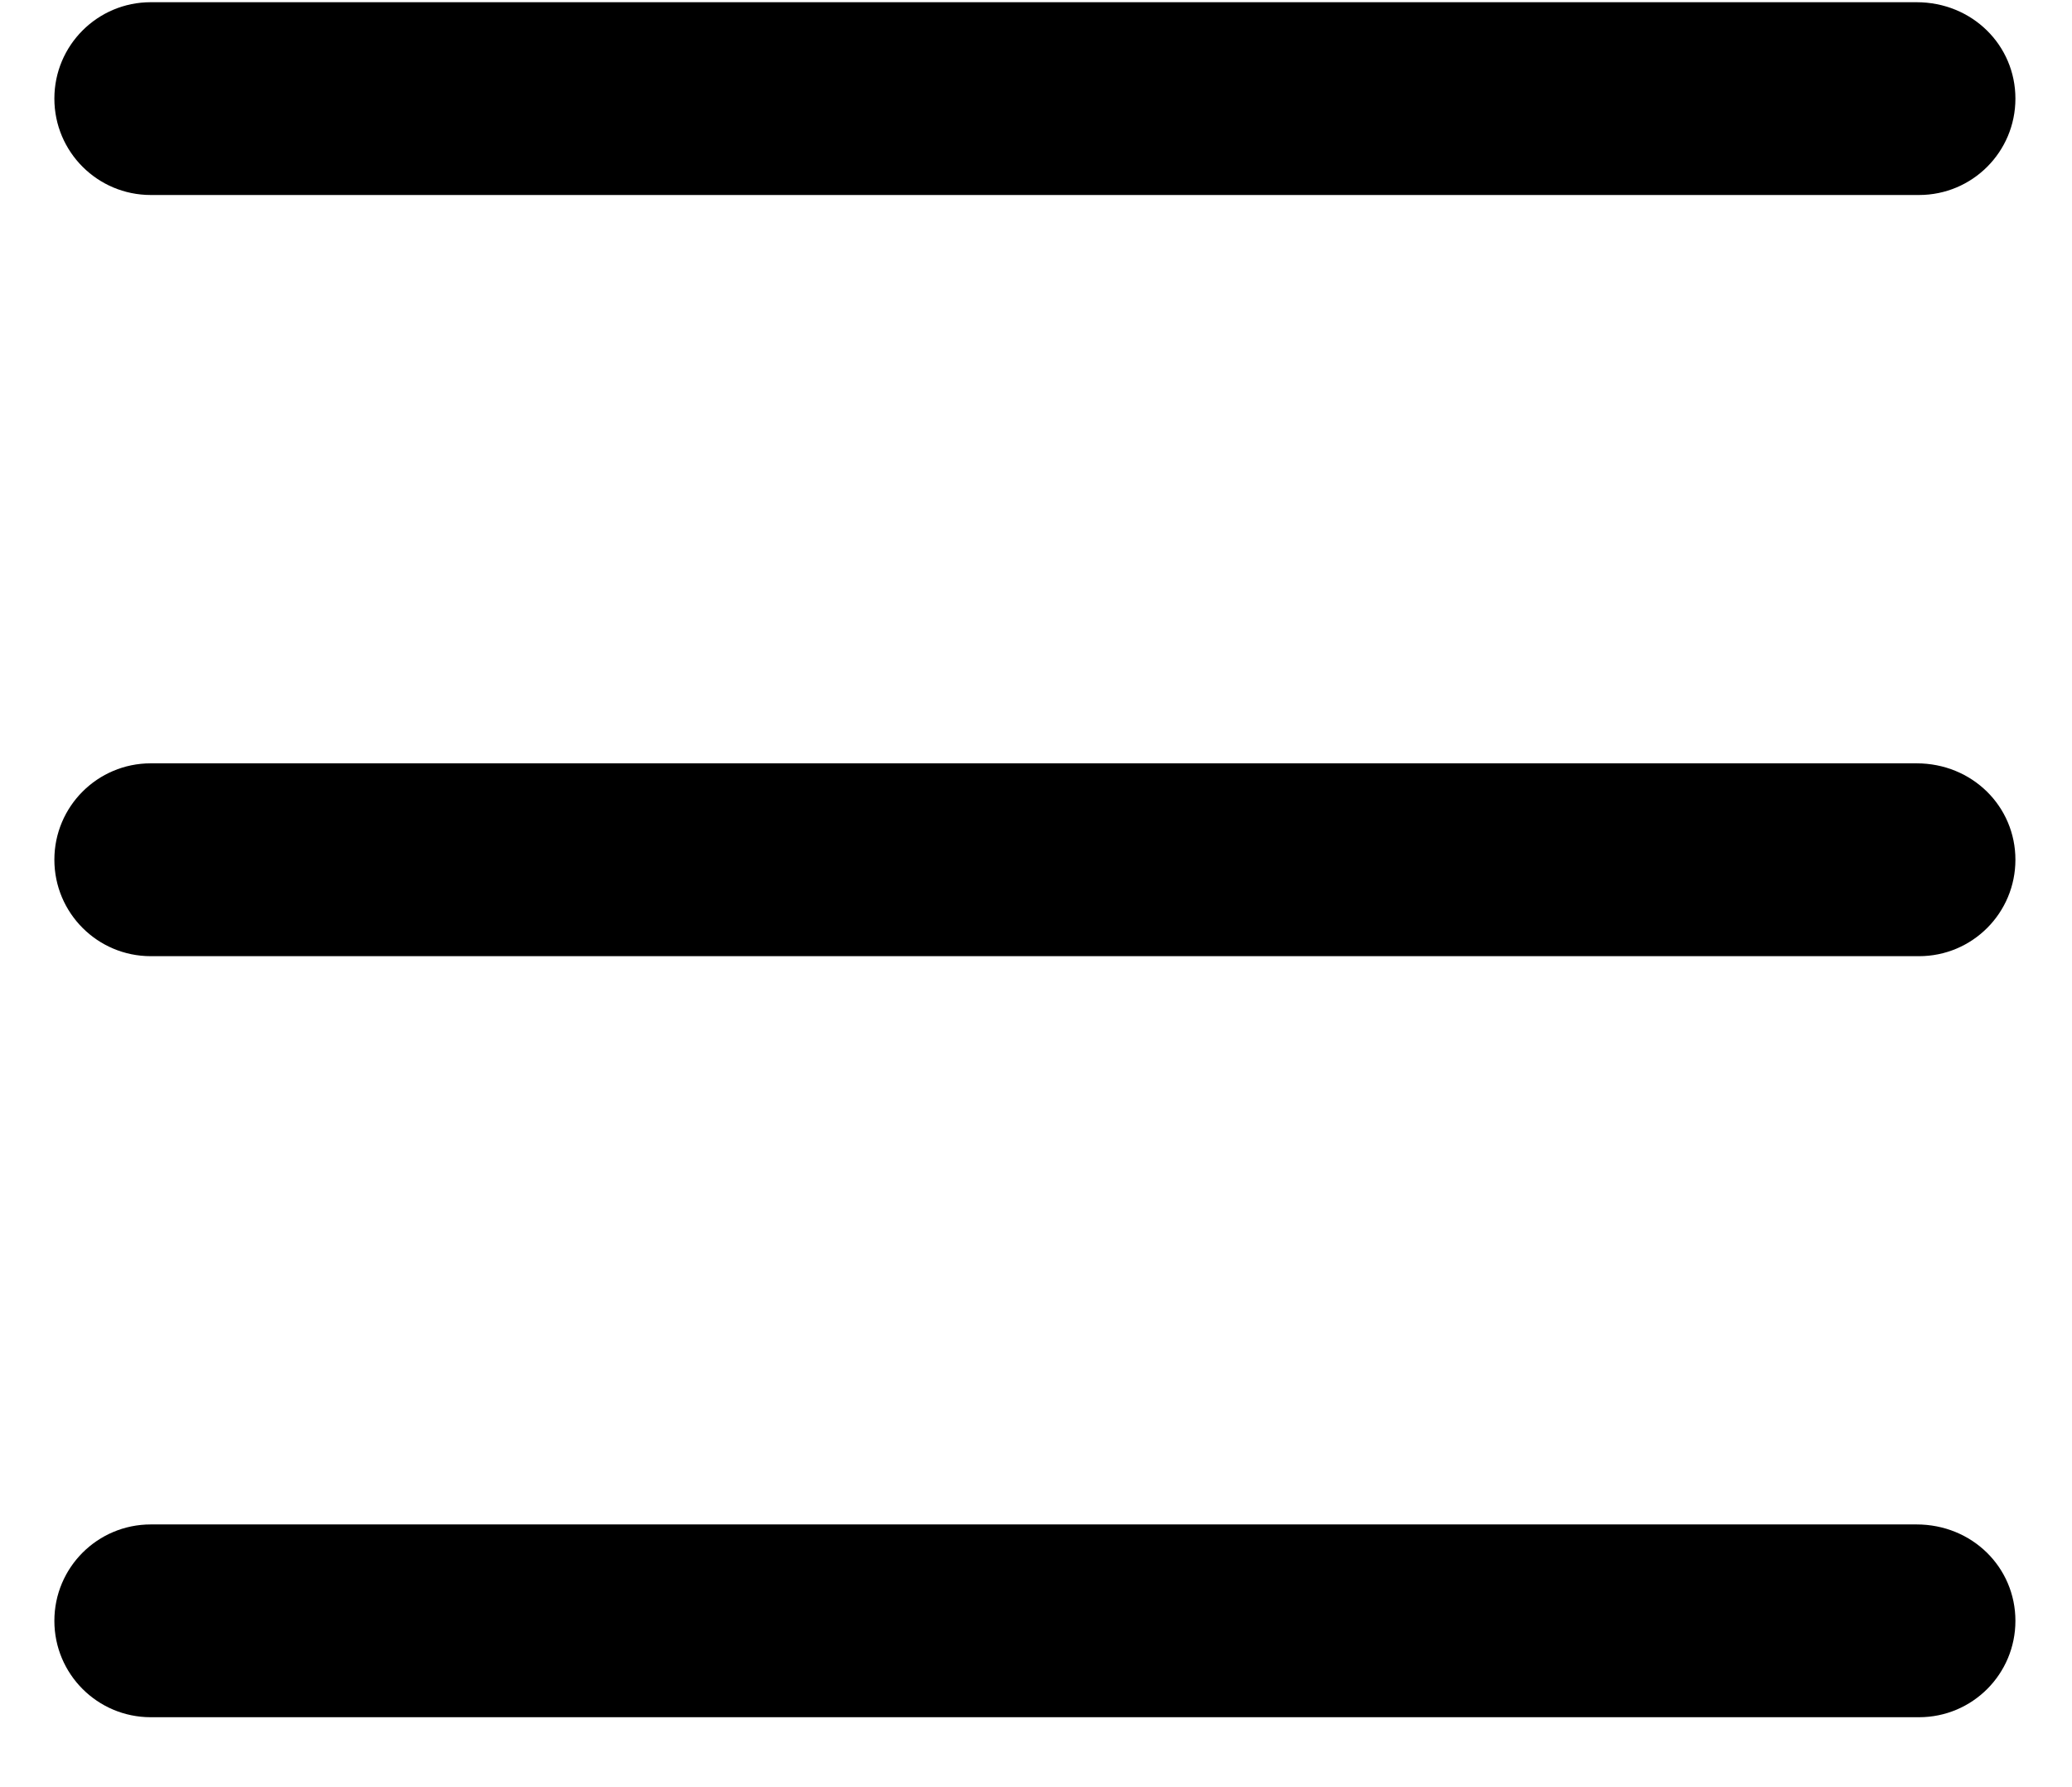
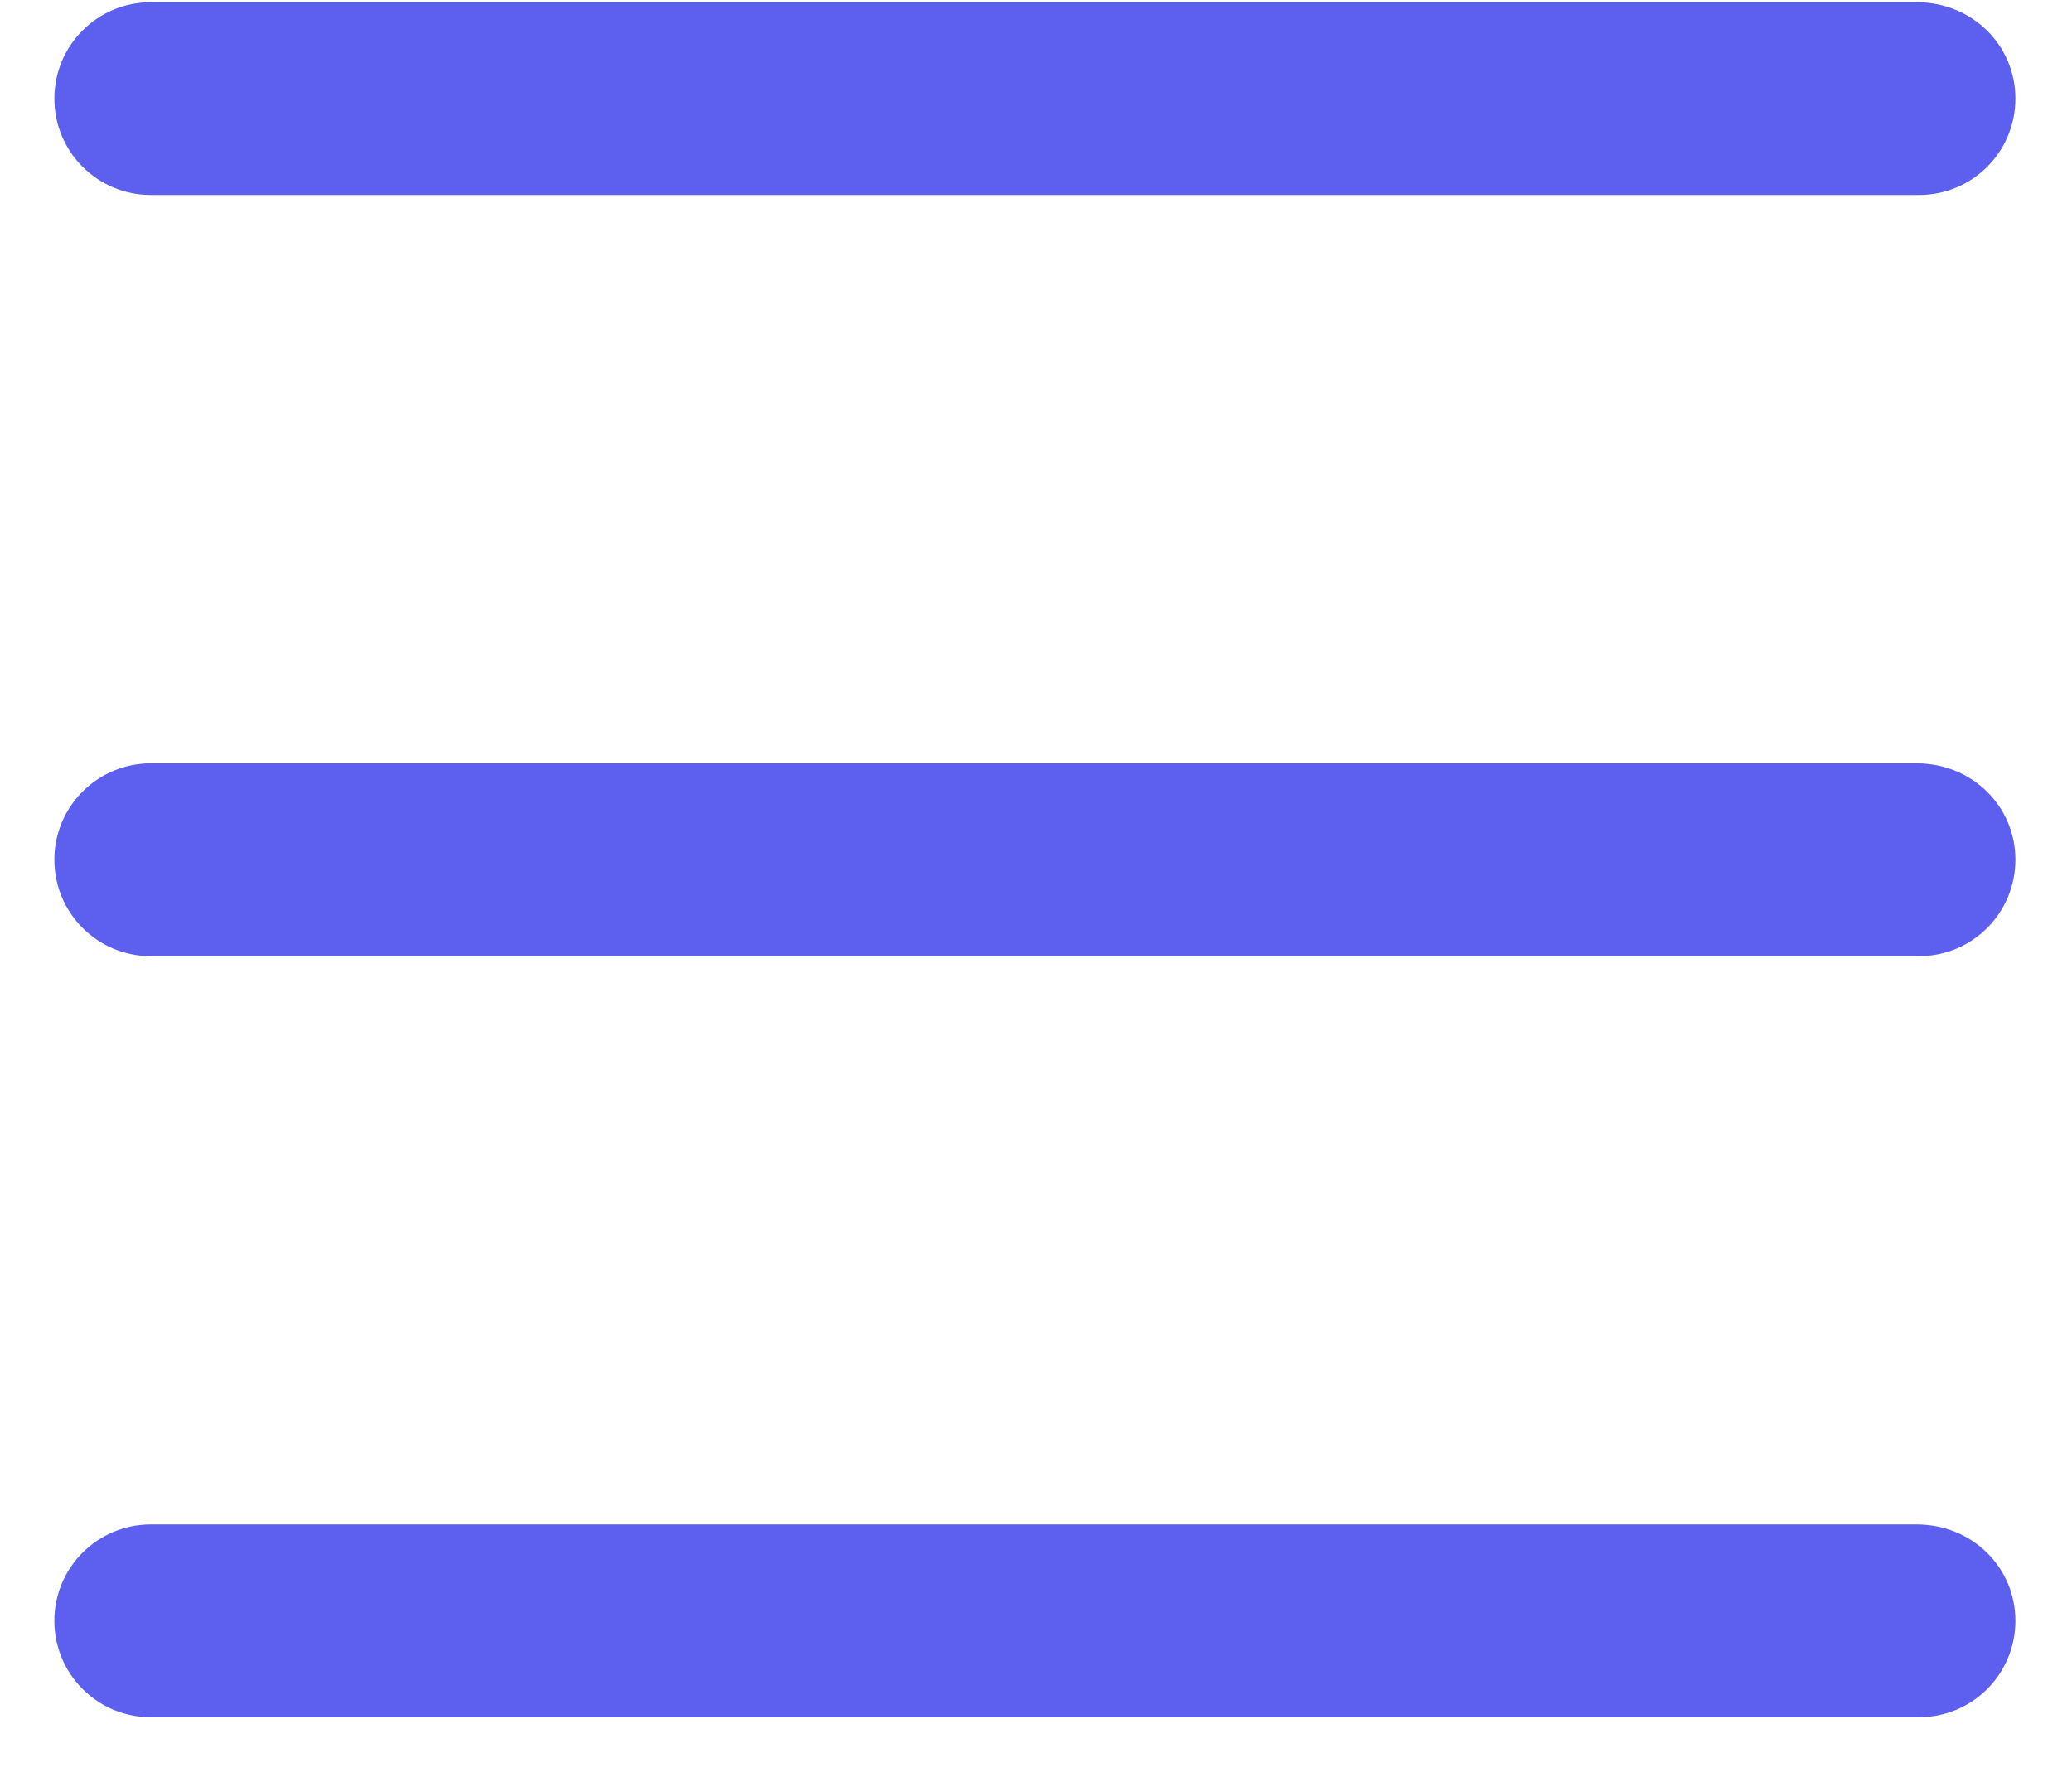
- <svg xmlns="http://www.w3.org/2000/svg" viewBox="0 0 29 25" fill="currentcolor">
+ <svg xmlns="http://www.w3.org/2000/svg" viewBox="0 0 29 25" fill="#5D5FEF">
  <path id="menu-icon-mid" d="M26.823 10.683H2.11C1.365 10.683 0.761 11.287 0.761 12.032C0.761 12.778 1.365 13.382 2.11 13.382H26.859C27.605 13.382 28.208 12.778 28.208 12.032C28.208 11.287 27.605 10.683 26.824 10.683H26.823Z" />
  <path id="menu-icon-bottom" d="M26.823 21.335H2.11C1.365 21.335 0.761 21.938 0.761 22.684C0.761 23.43 1.365 24.033 2.11 24.033H26.859C27.605 24.033 28.208 23.43 28.208 22.684C28.208 21.938 27.605 21.335 26.824 21.335H26.823Z" />
  <path id="menu-icon-top" d="M26.823 0.031H2.11C1.365 0.031 0.761 0.634 0.761 1.38C0.761 2.126 1.365 2.729 2.11 2.729H26.859C27.605 2.729 28.208 2.126 28.208 1.38C28.208 0.634 27.605 0.031 26.824 0.031H26.823Z" />
</svg>
